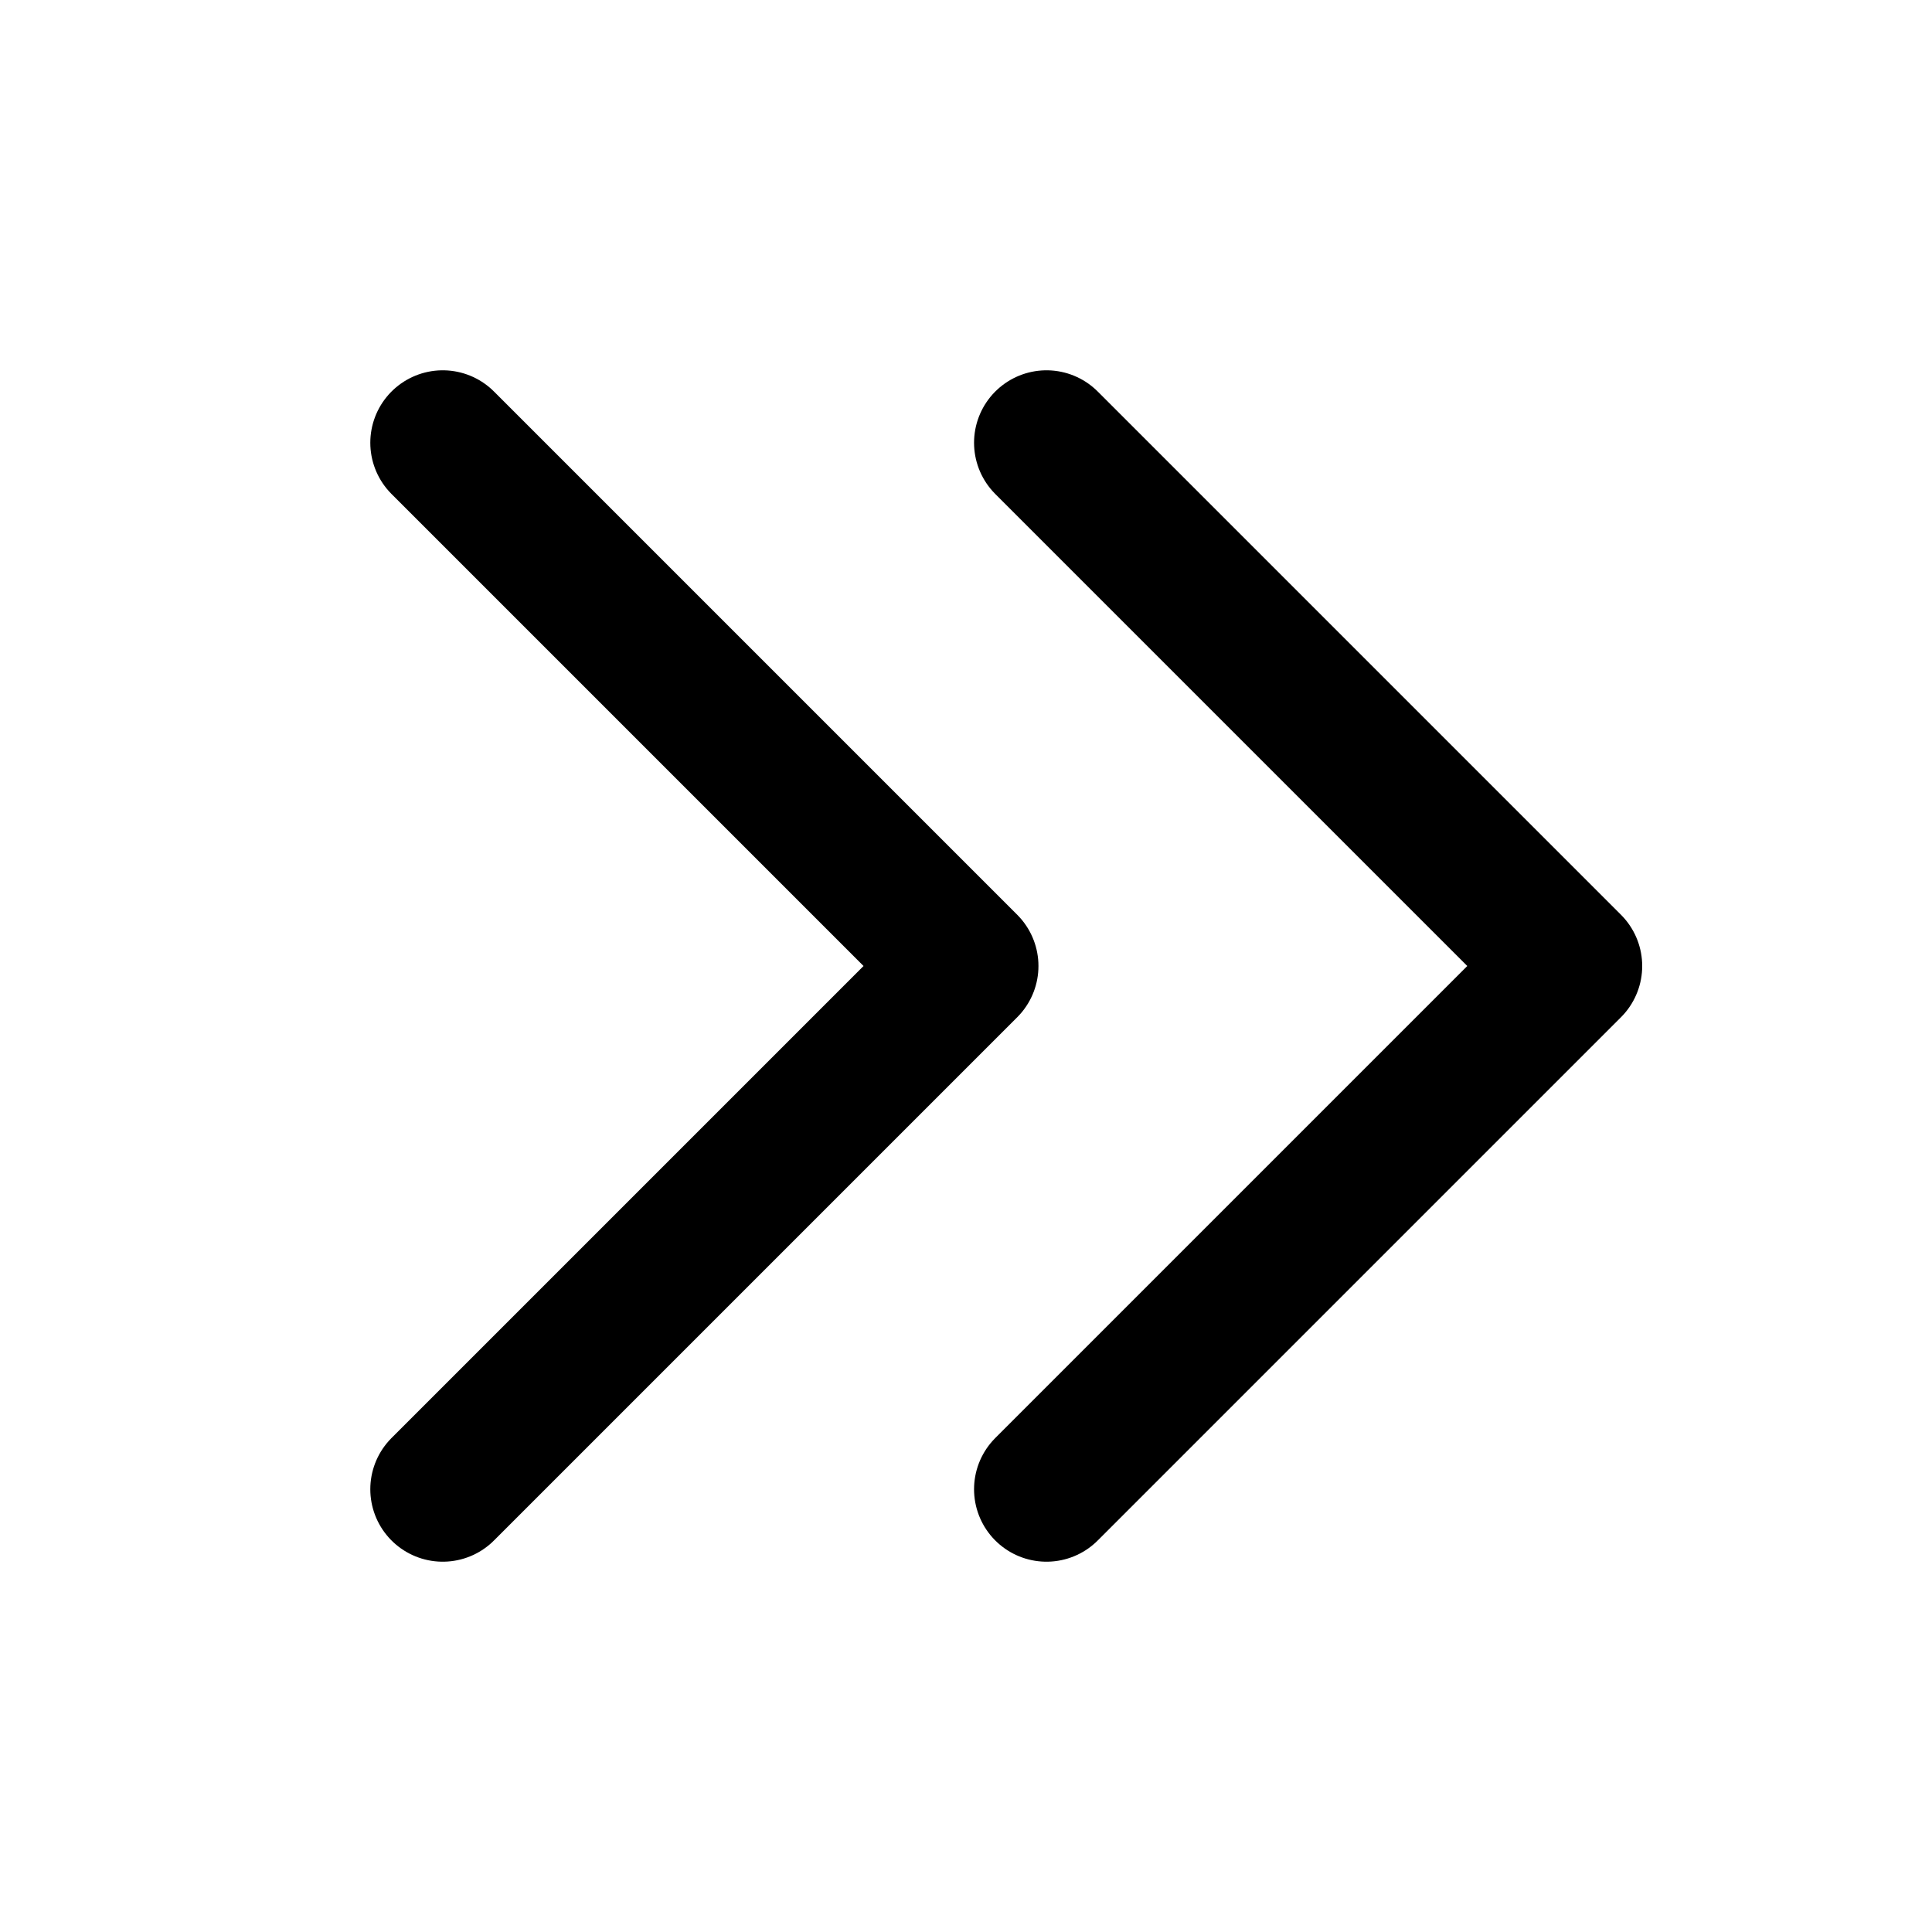
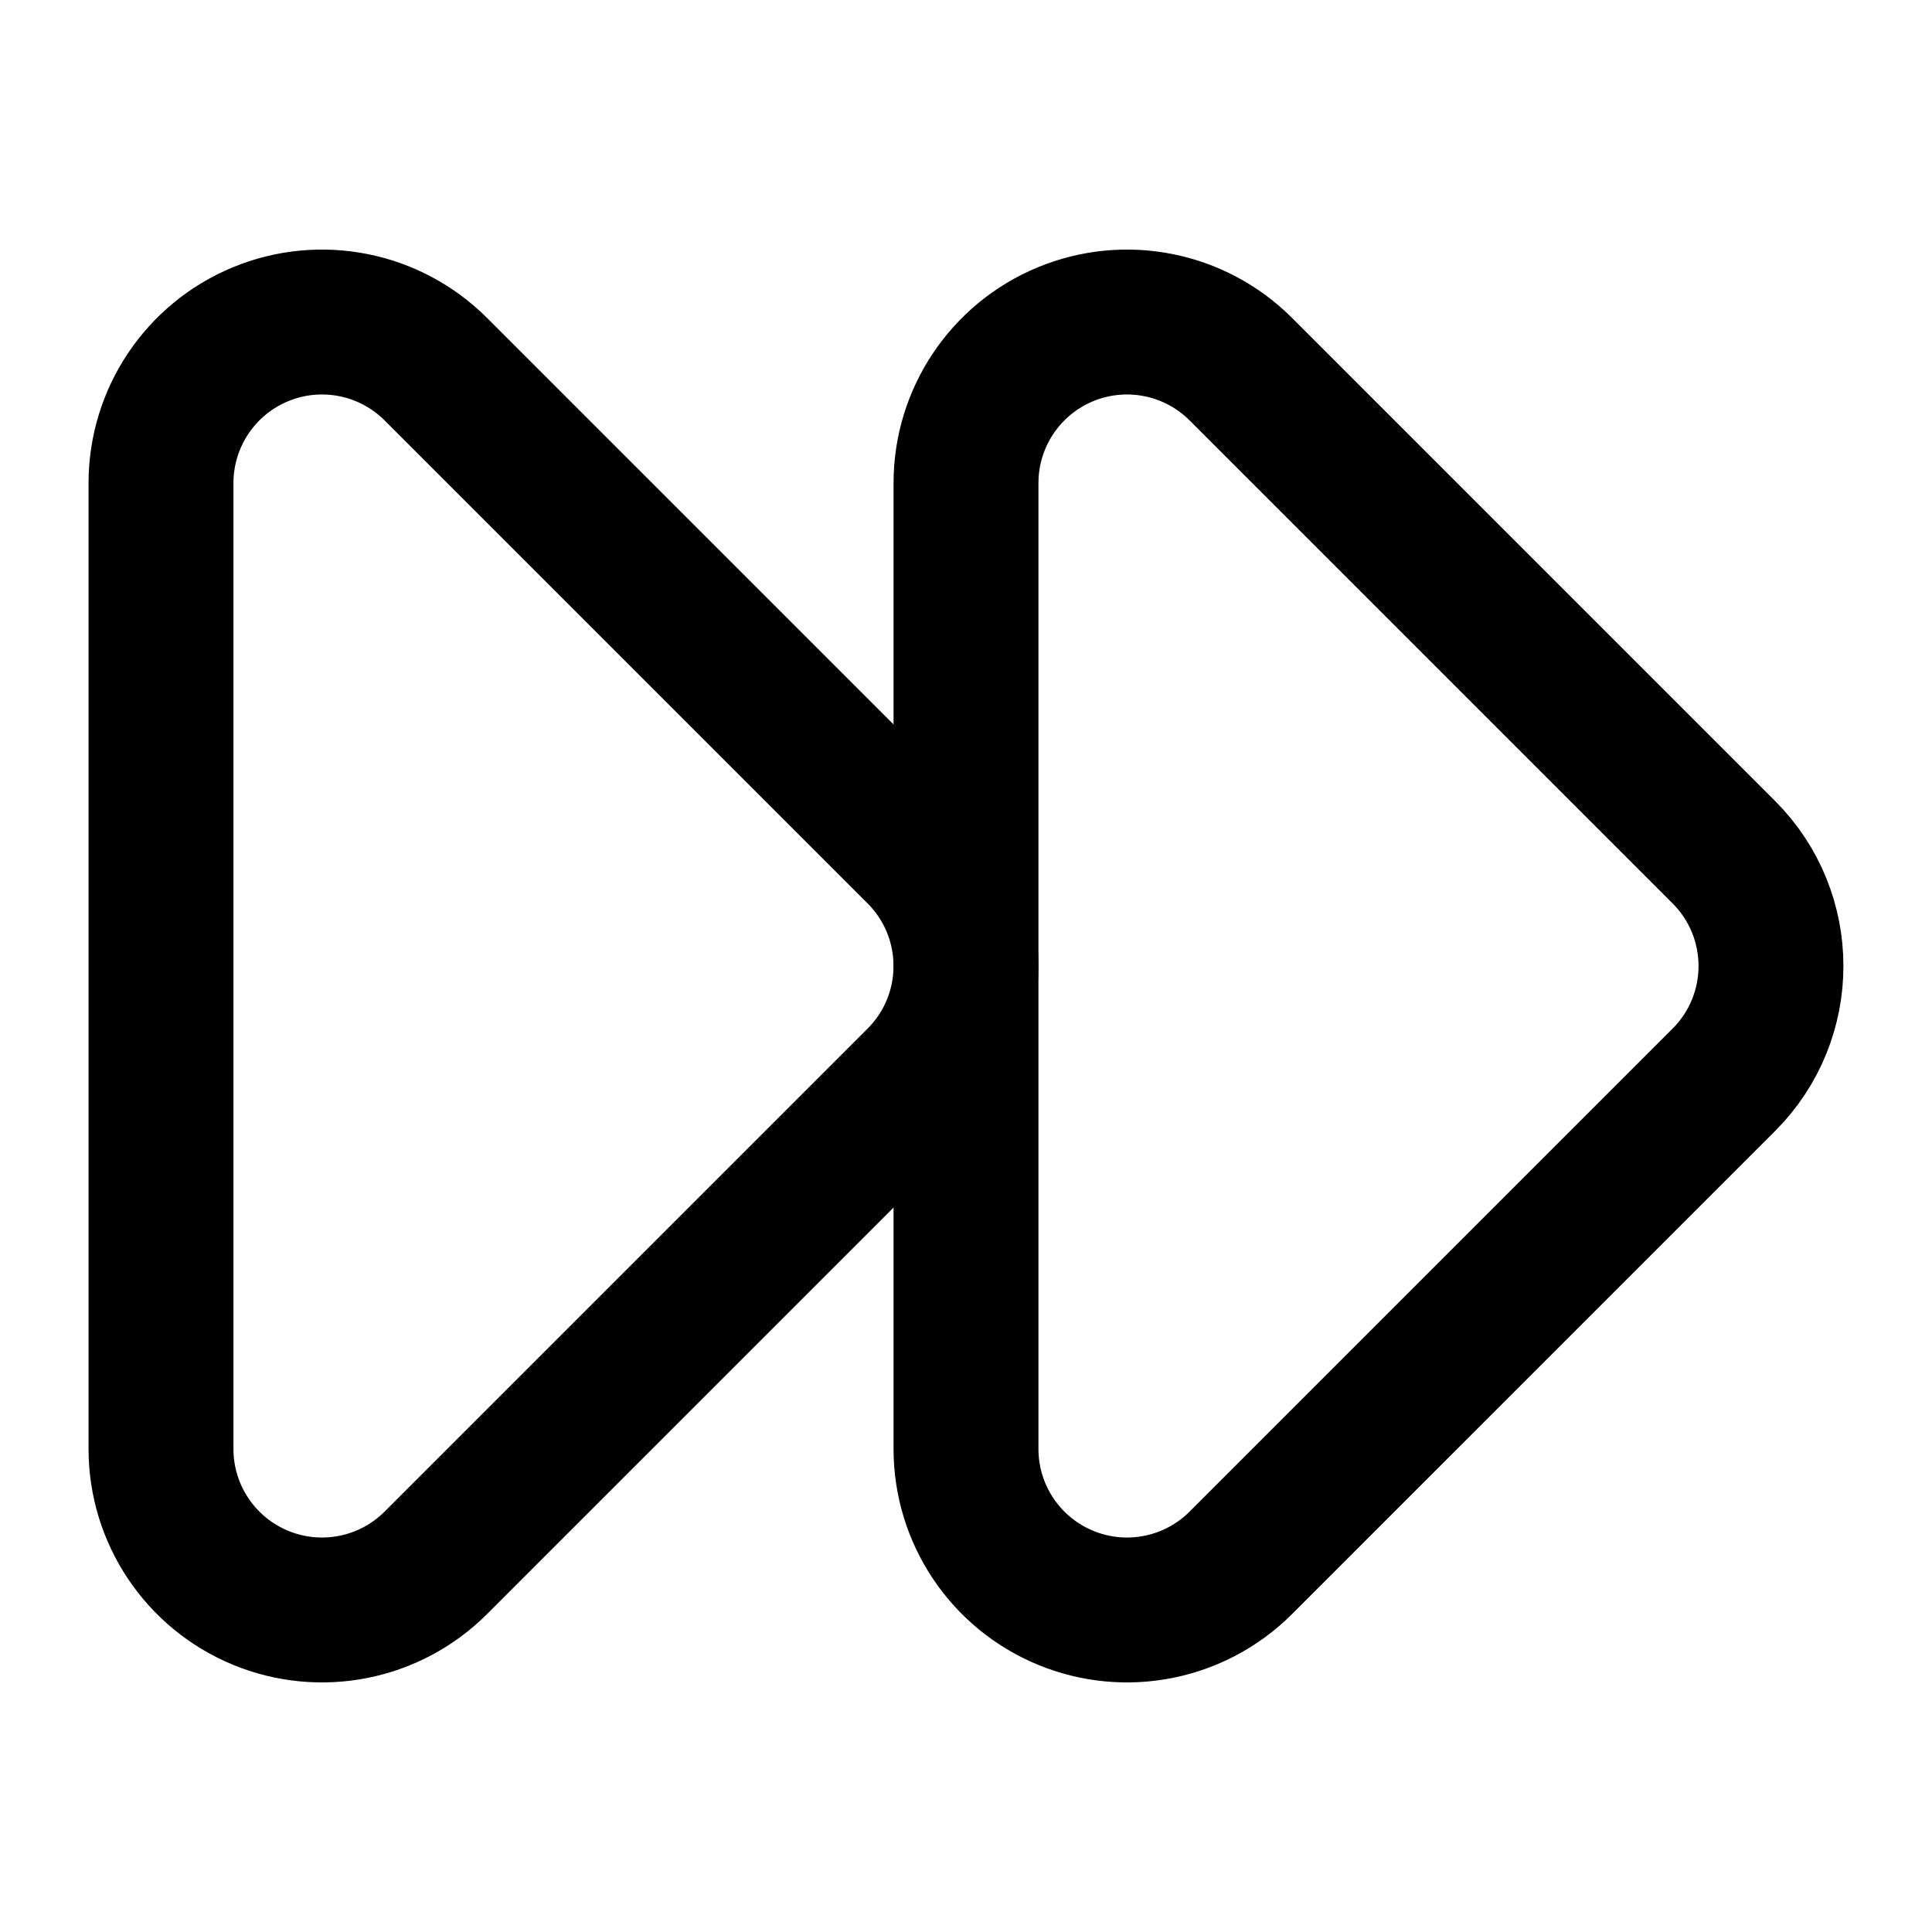
<svg xmlns="http://www.w3.org/2000/svg" viewBox="0 0 24 24" width="22" height="22" fill="none" stroke="currentColor" stroke-width="1.8" stroke-linecap="round" stroke-linejoin="round">
-   <path d="M5.5 5.5 12 12l-6.5 6.5M13 5.5 19.5 12 13 18.5" />
+   <path d="M12 6a2 2 0 0 1 3.414-1.414l6 6a2 2 0 0 1 0 2.828l-6 6A2 2 0 0 1 12 18z" />
+   <path d="M2 6a2 2 0 0 1 3.414-1.414l6 6a2 2 0 0 1 0 2.828l-6 6A2 2 0 0 1 2 18z" />
</svg>
